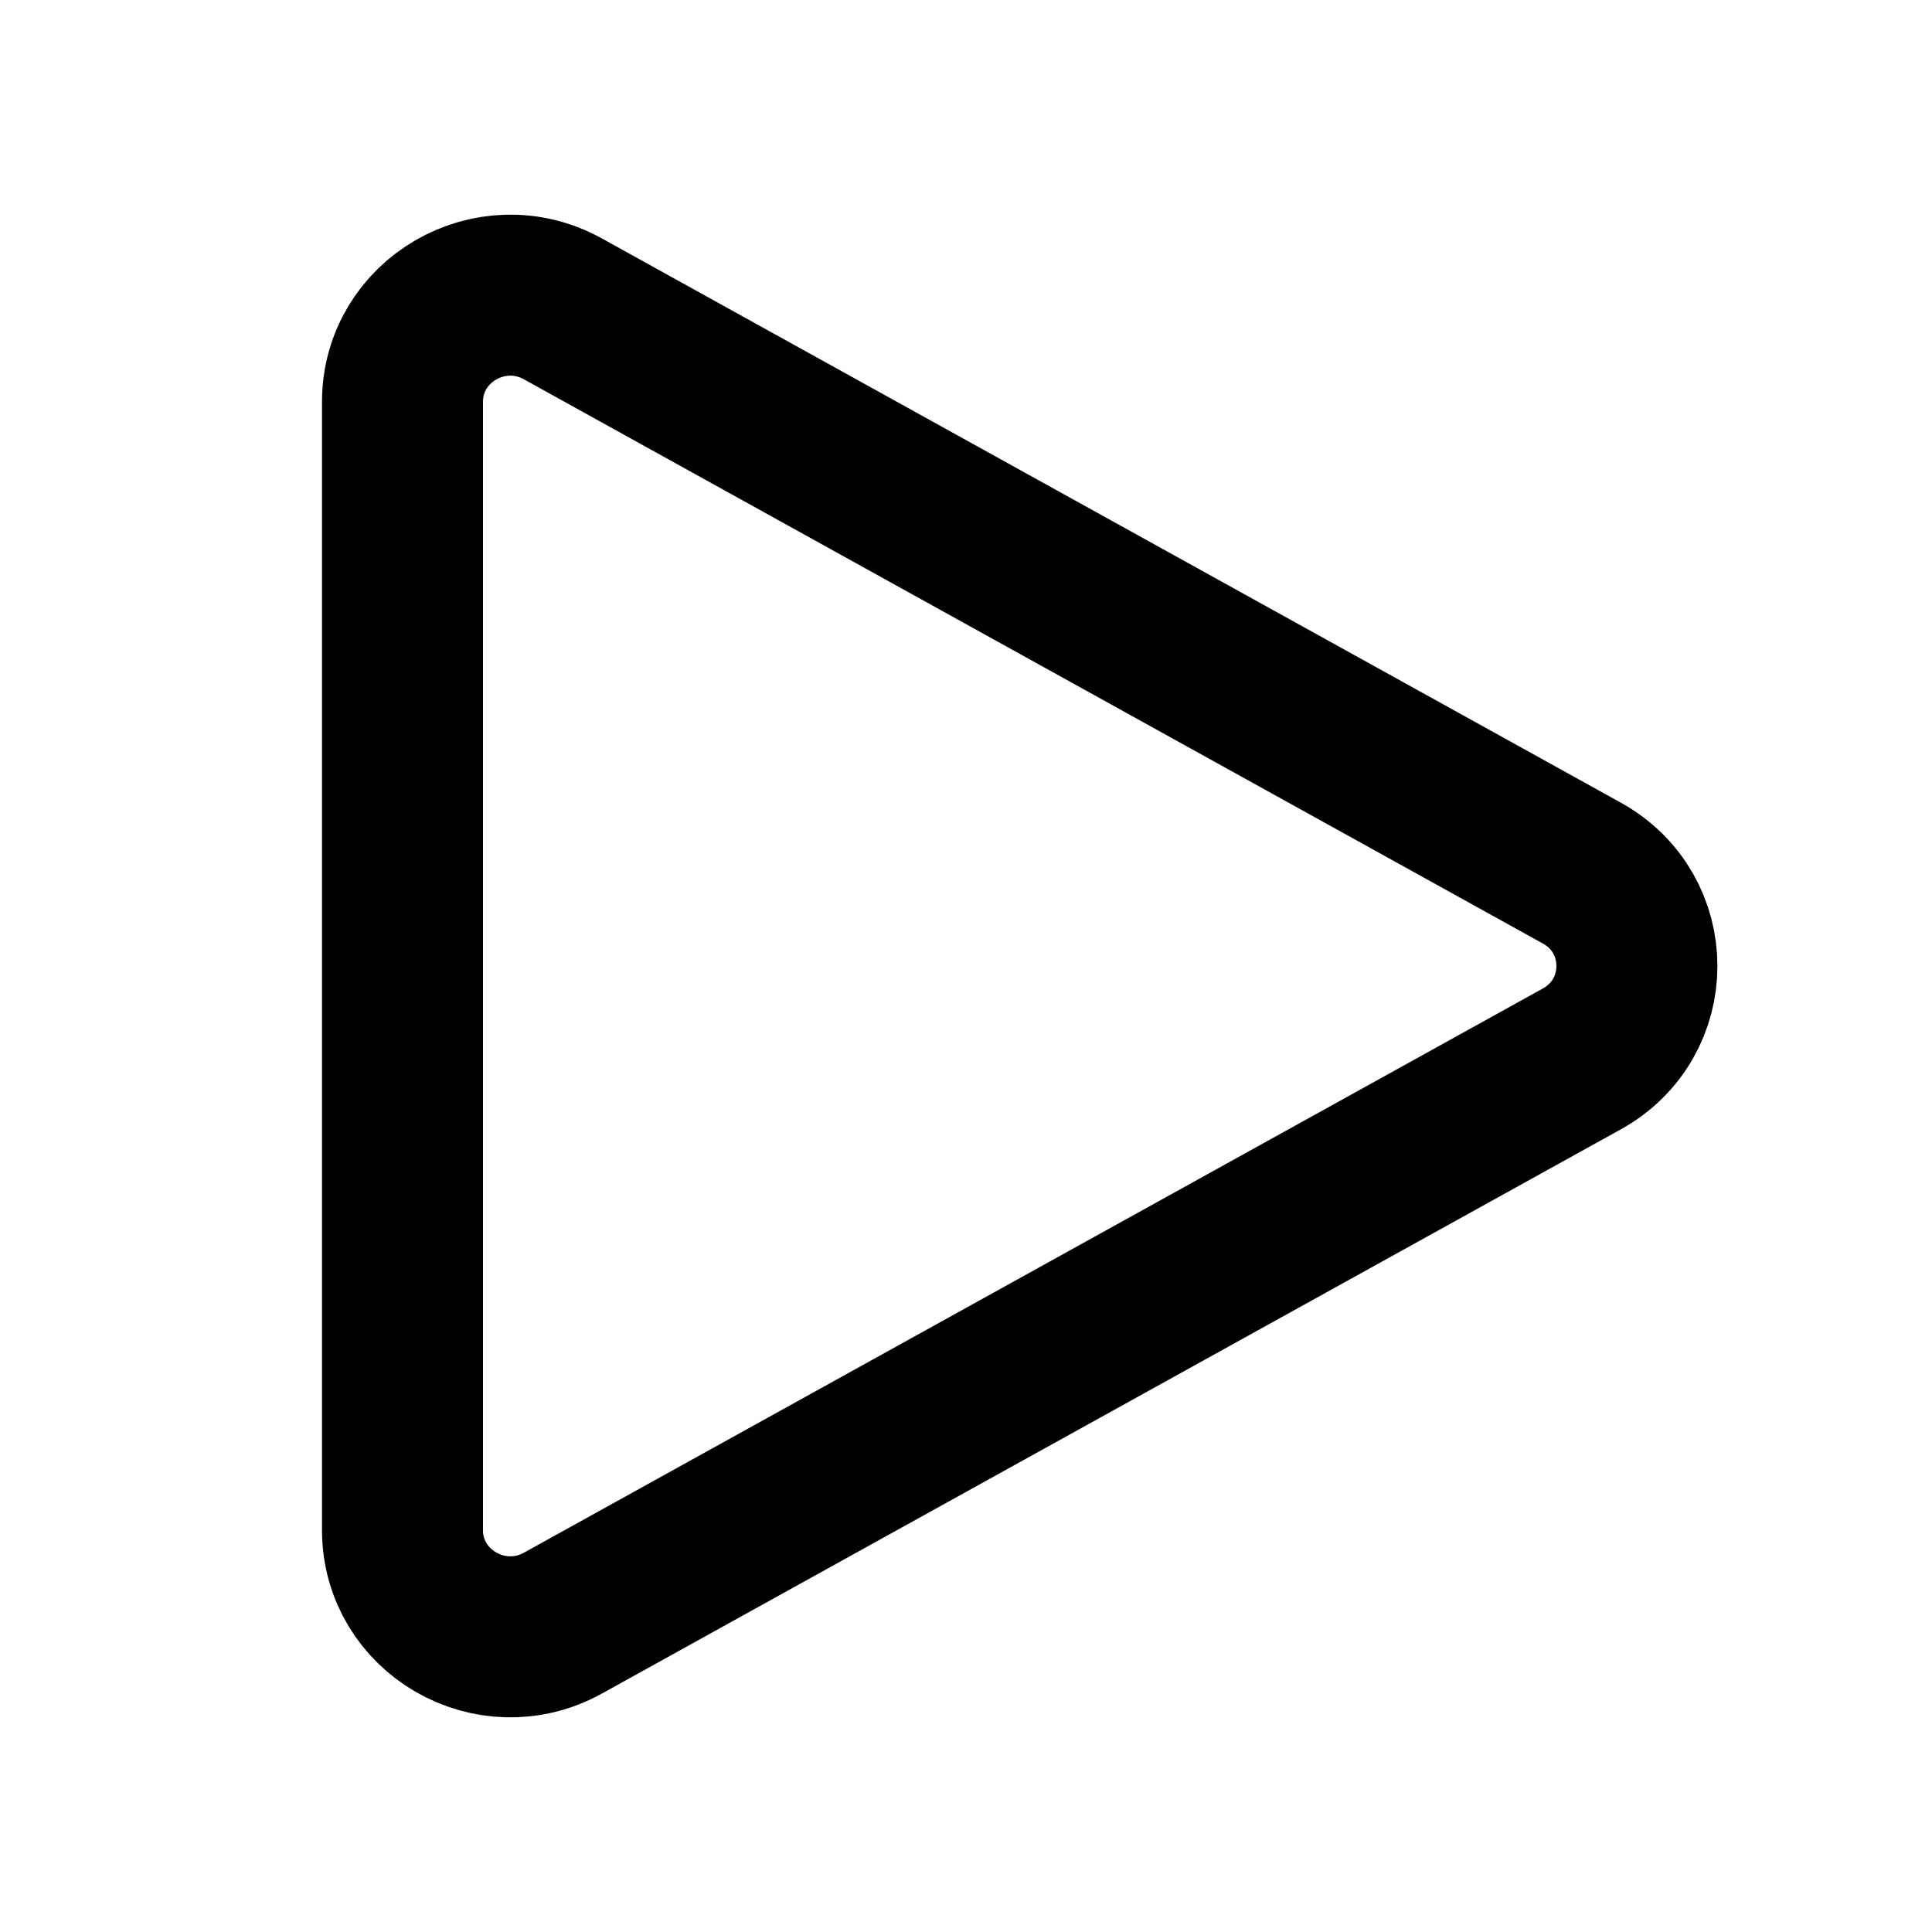
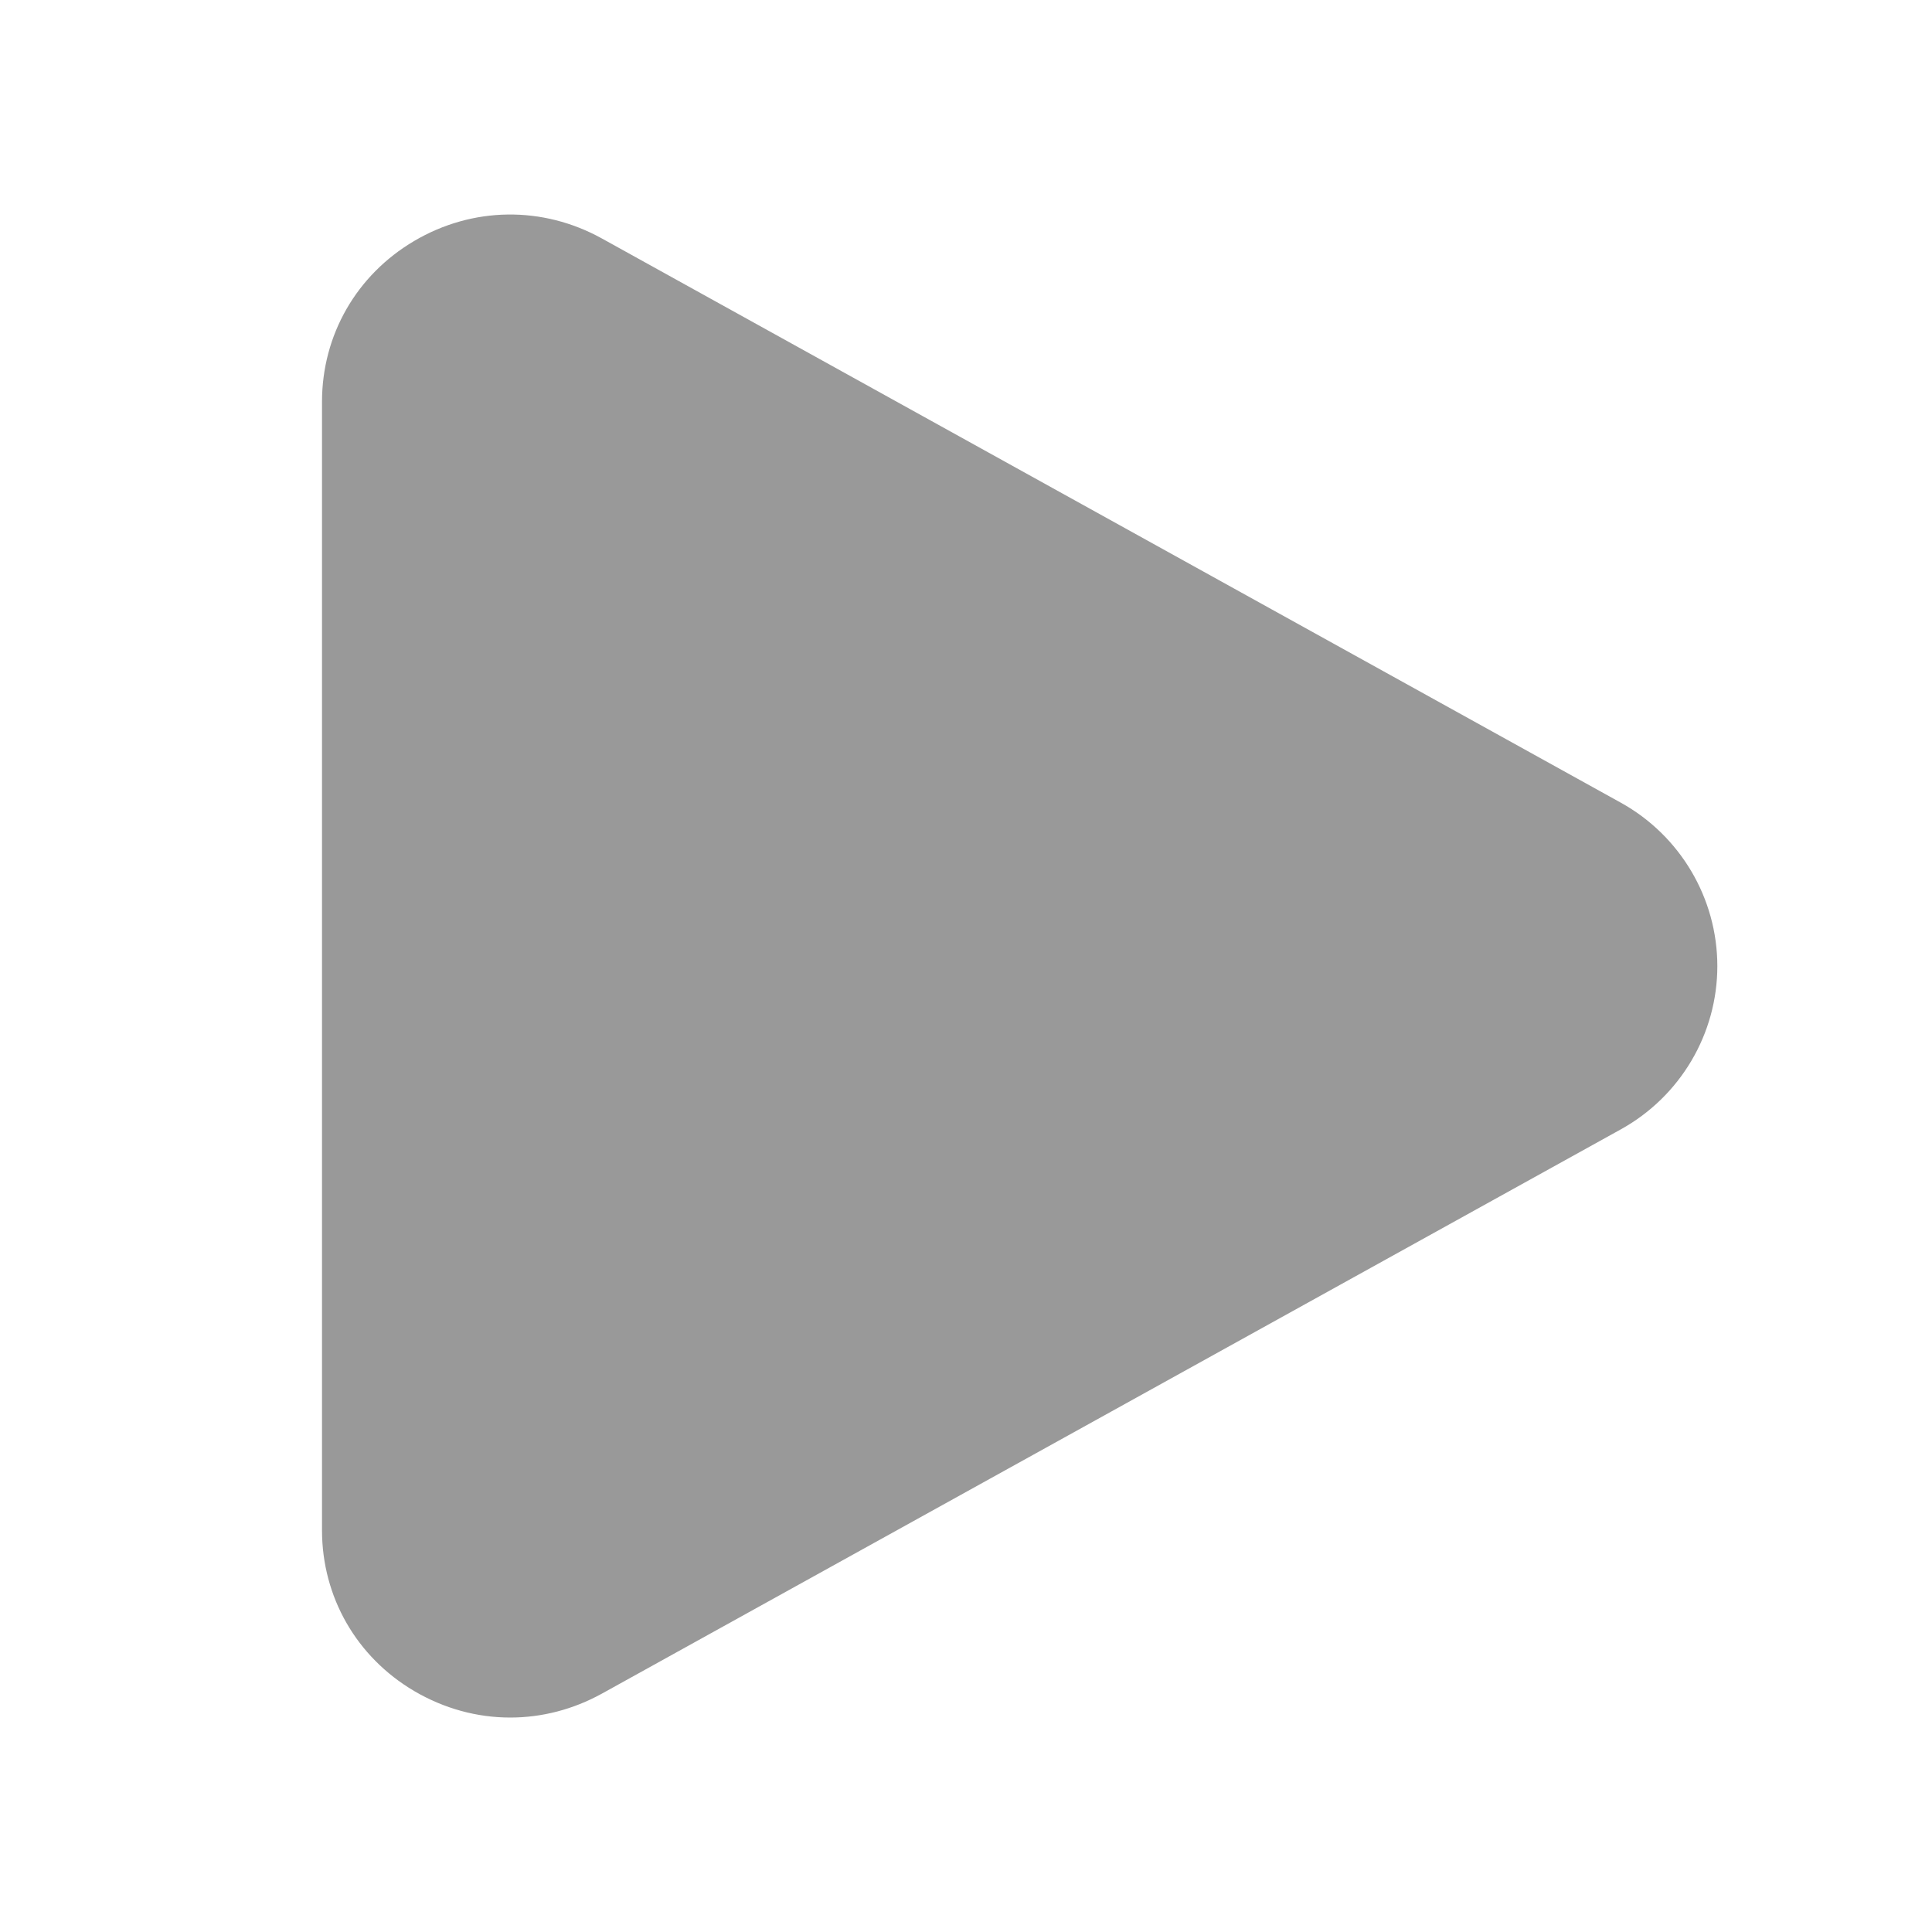
<svg xmlns="http://www.w3.org/2000/svg" x="0px" y="0px" width="18px" height="18px" viewBox="0 0 18 18">
-   <path d="M5.245,2.878l9.492,5.256c.685,.379,.685,1.353,0,1.732L5.245,15.122c-.669,.371-1.495-.108-1.495-.866V3.744c0-.758,.825-1.237,1.495-.866Z" fill="none" stroke="currentColor" stroke-linecap="round" stroke-linejoin="round" stroke-width="1.5" />
+   <path d="M15.1 7.478L5.608 2.222C5.055 1.916 4.402 1.925 3.859 2.245C3.321 2.562 3 3.122 3 3.744V14.256C3 14.878 3.321 15.438 3.859 15.755C4.138 15.919 4.445 16.002 4.754 16.002C5.047 16.002 5.34 15.927 5.608 15.779L15.099 10.523C15.655 10.216 16 9.632 16 9.001C16 8.37 15.655 7.785 15.1 7.478Z" fill="currentColor" fill-opacity="0.4" data-color="color-2" />
</svg>
